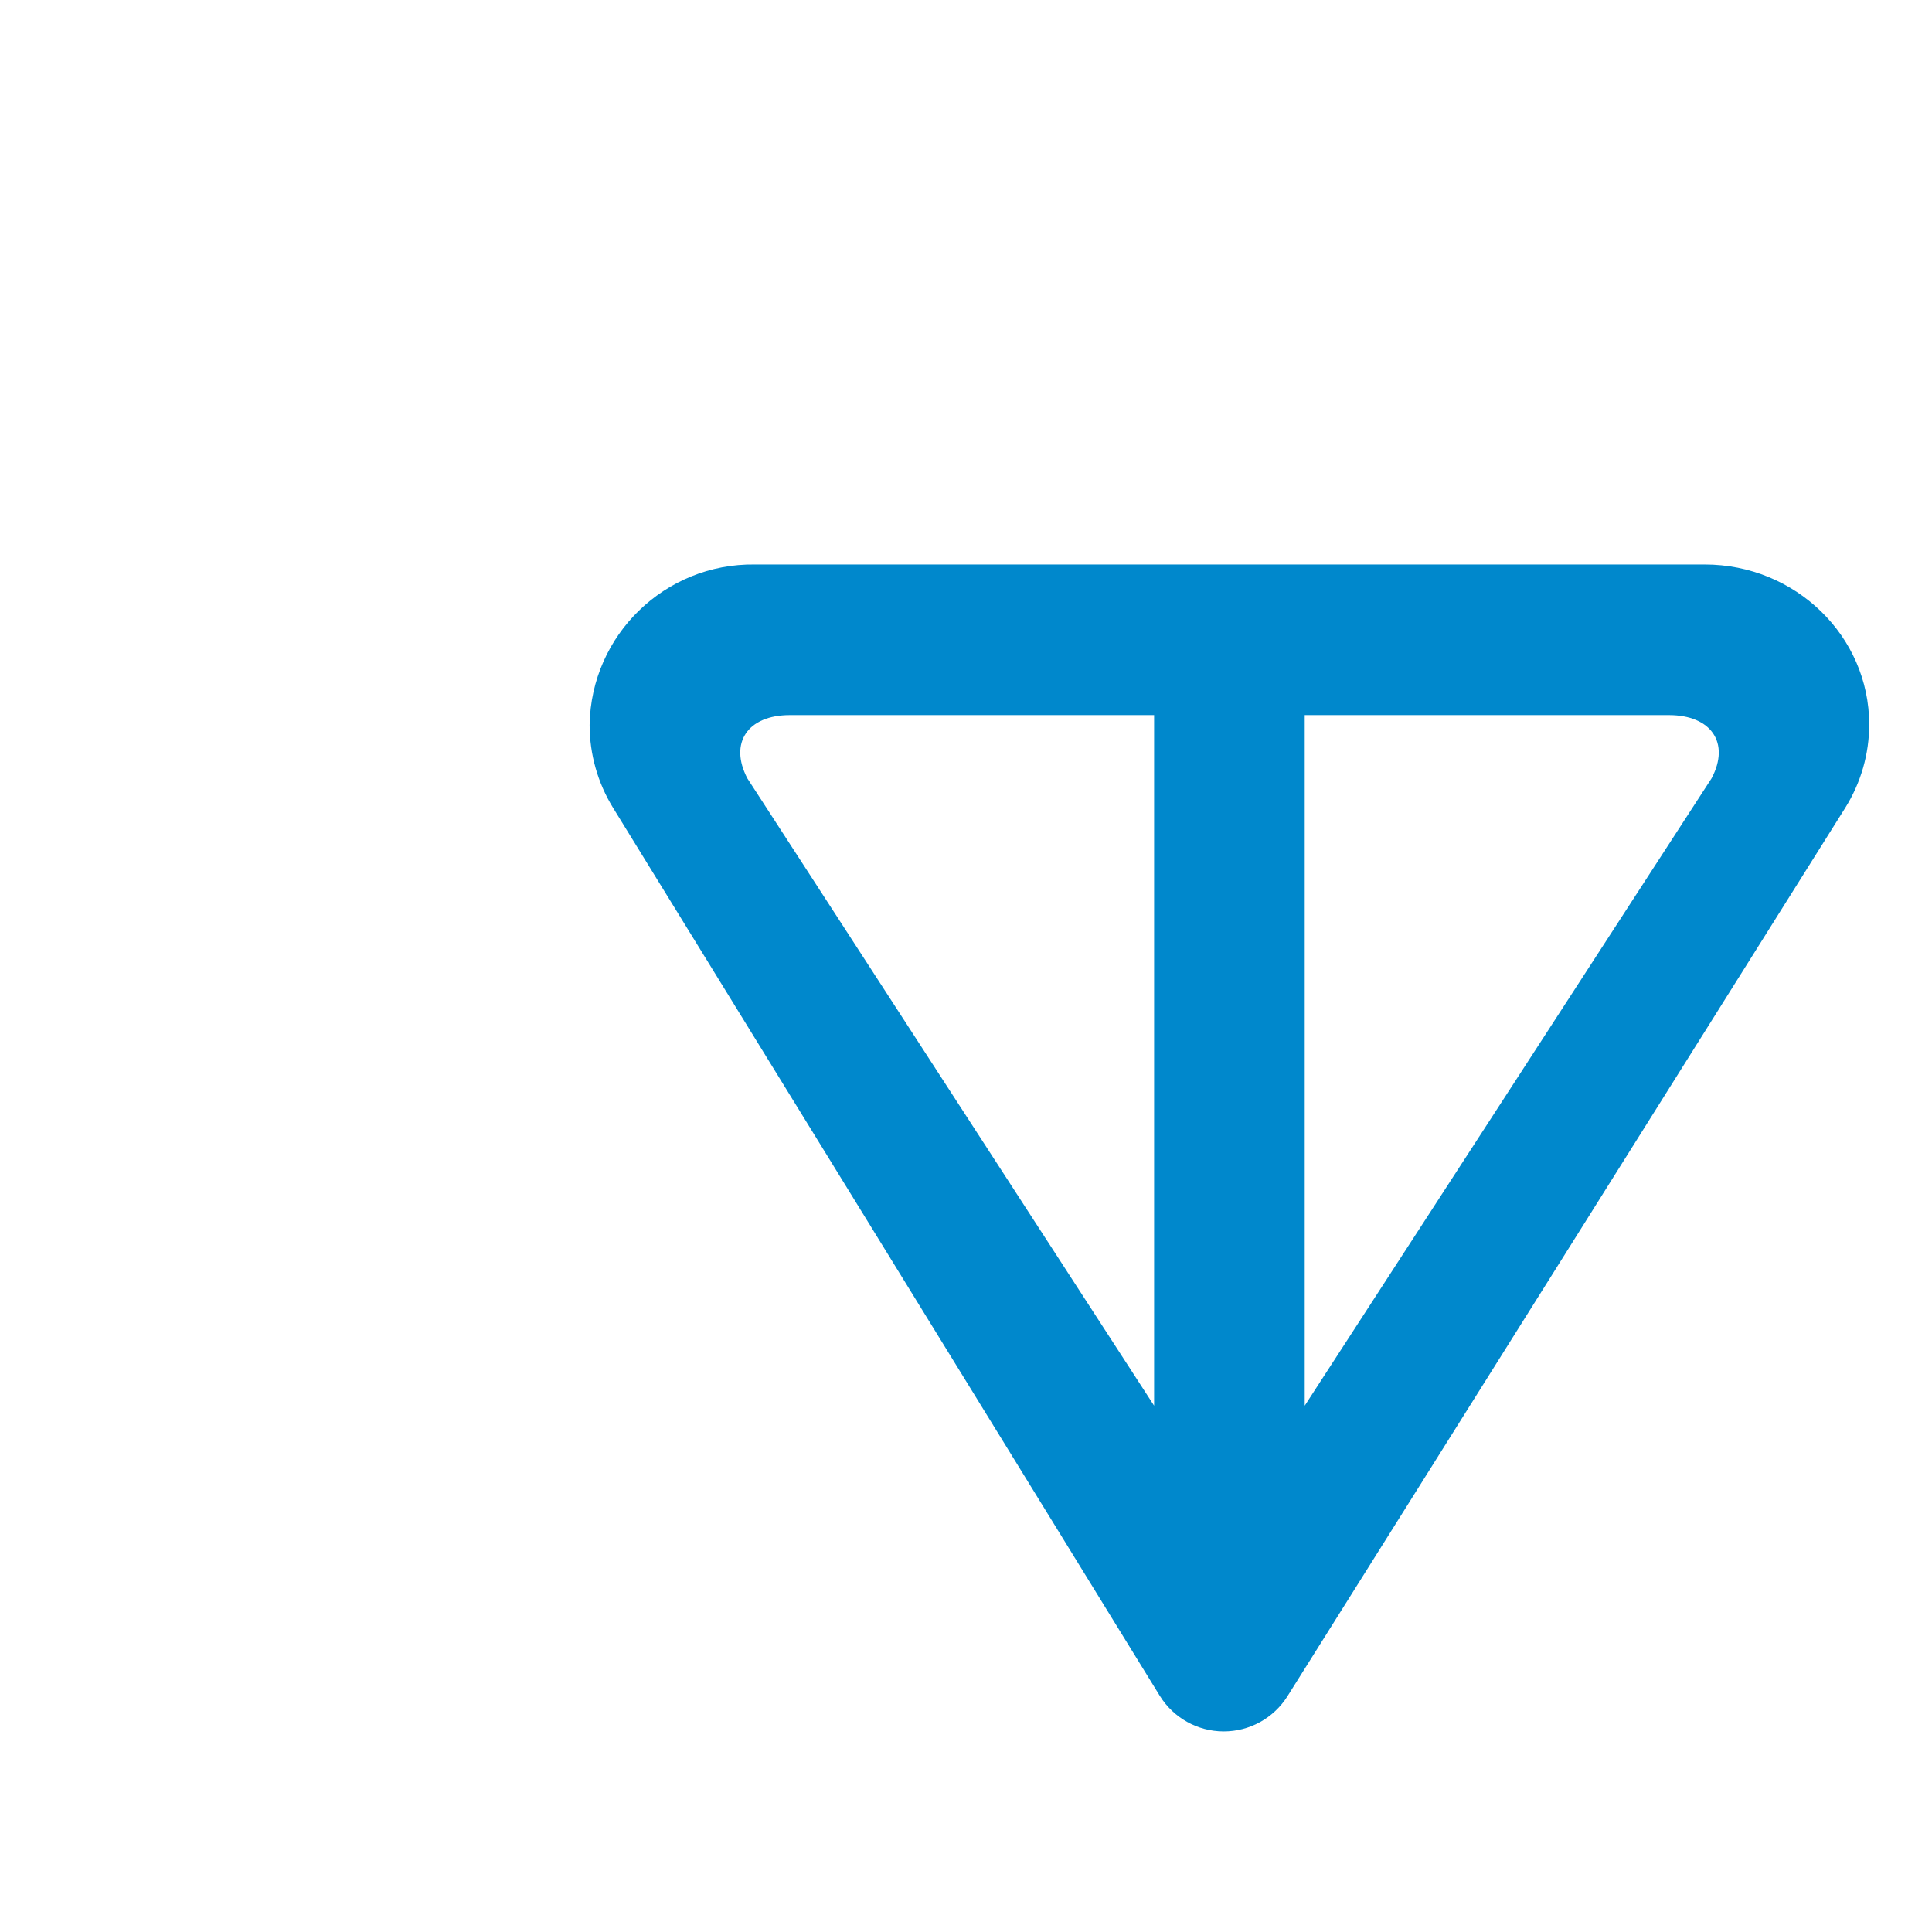
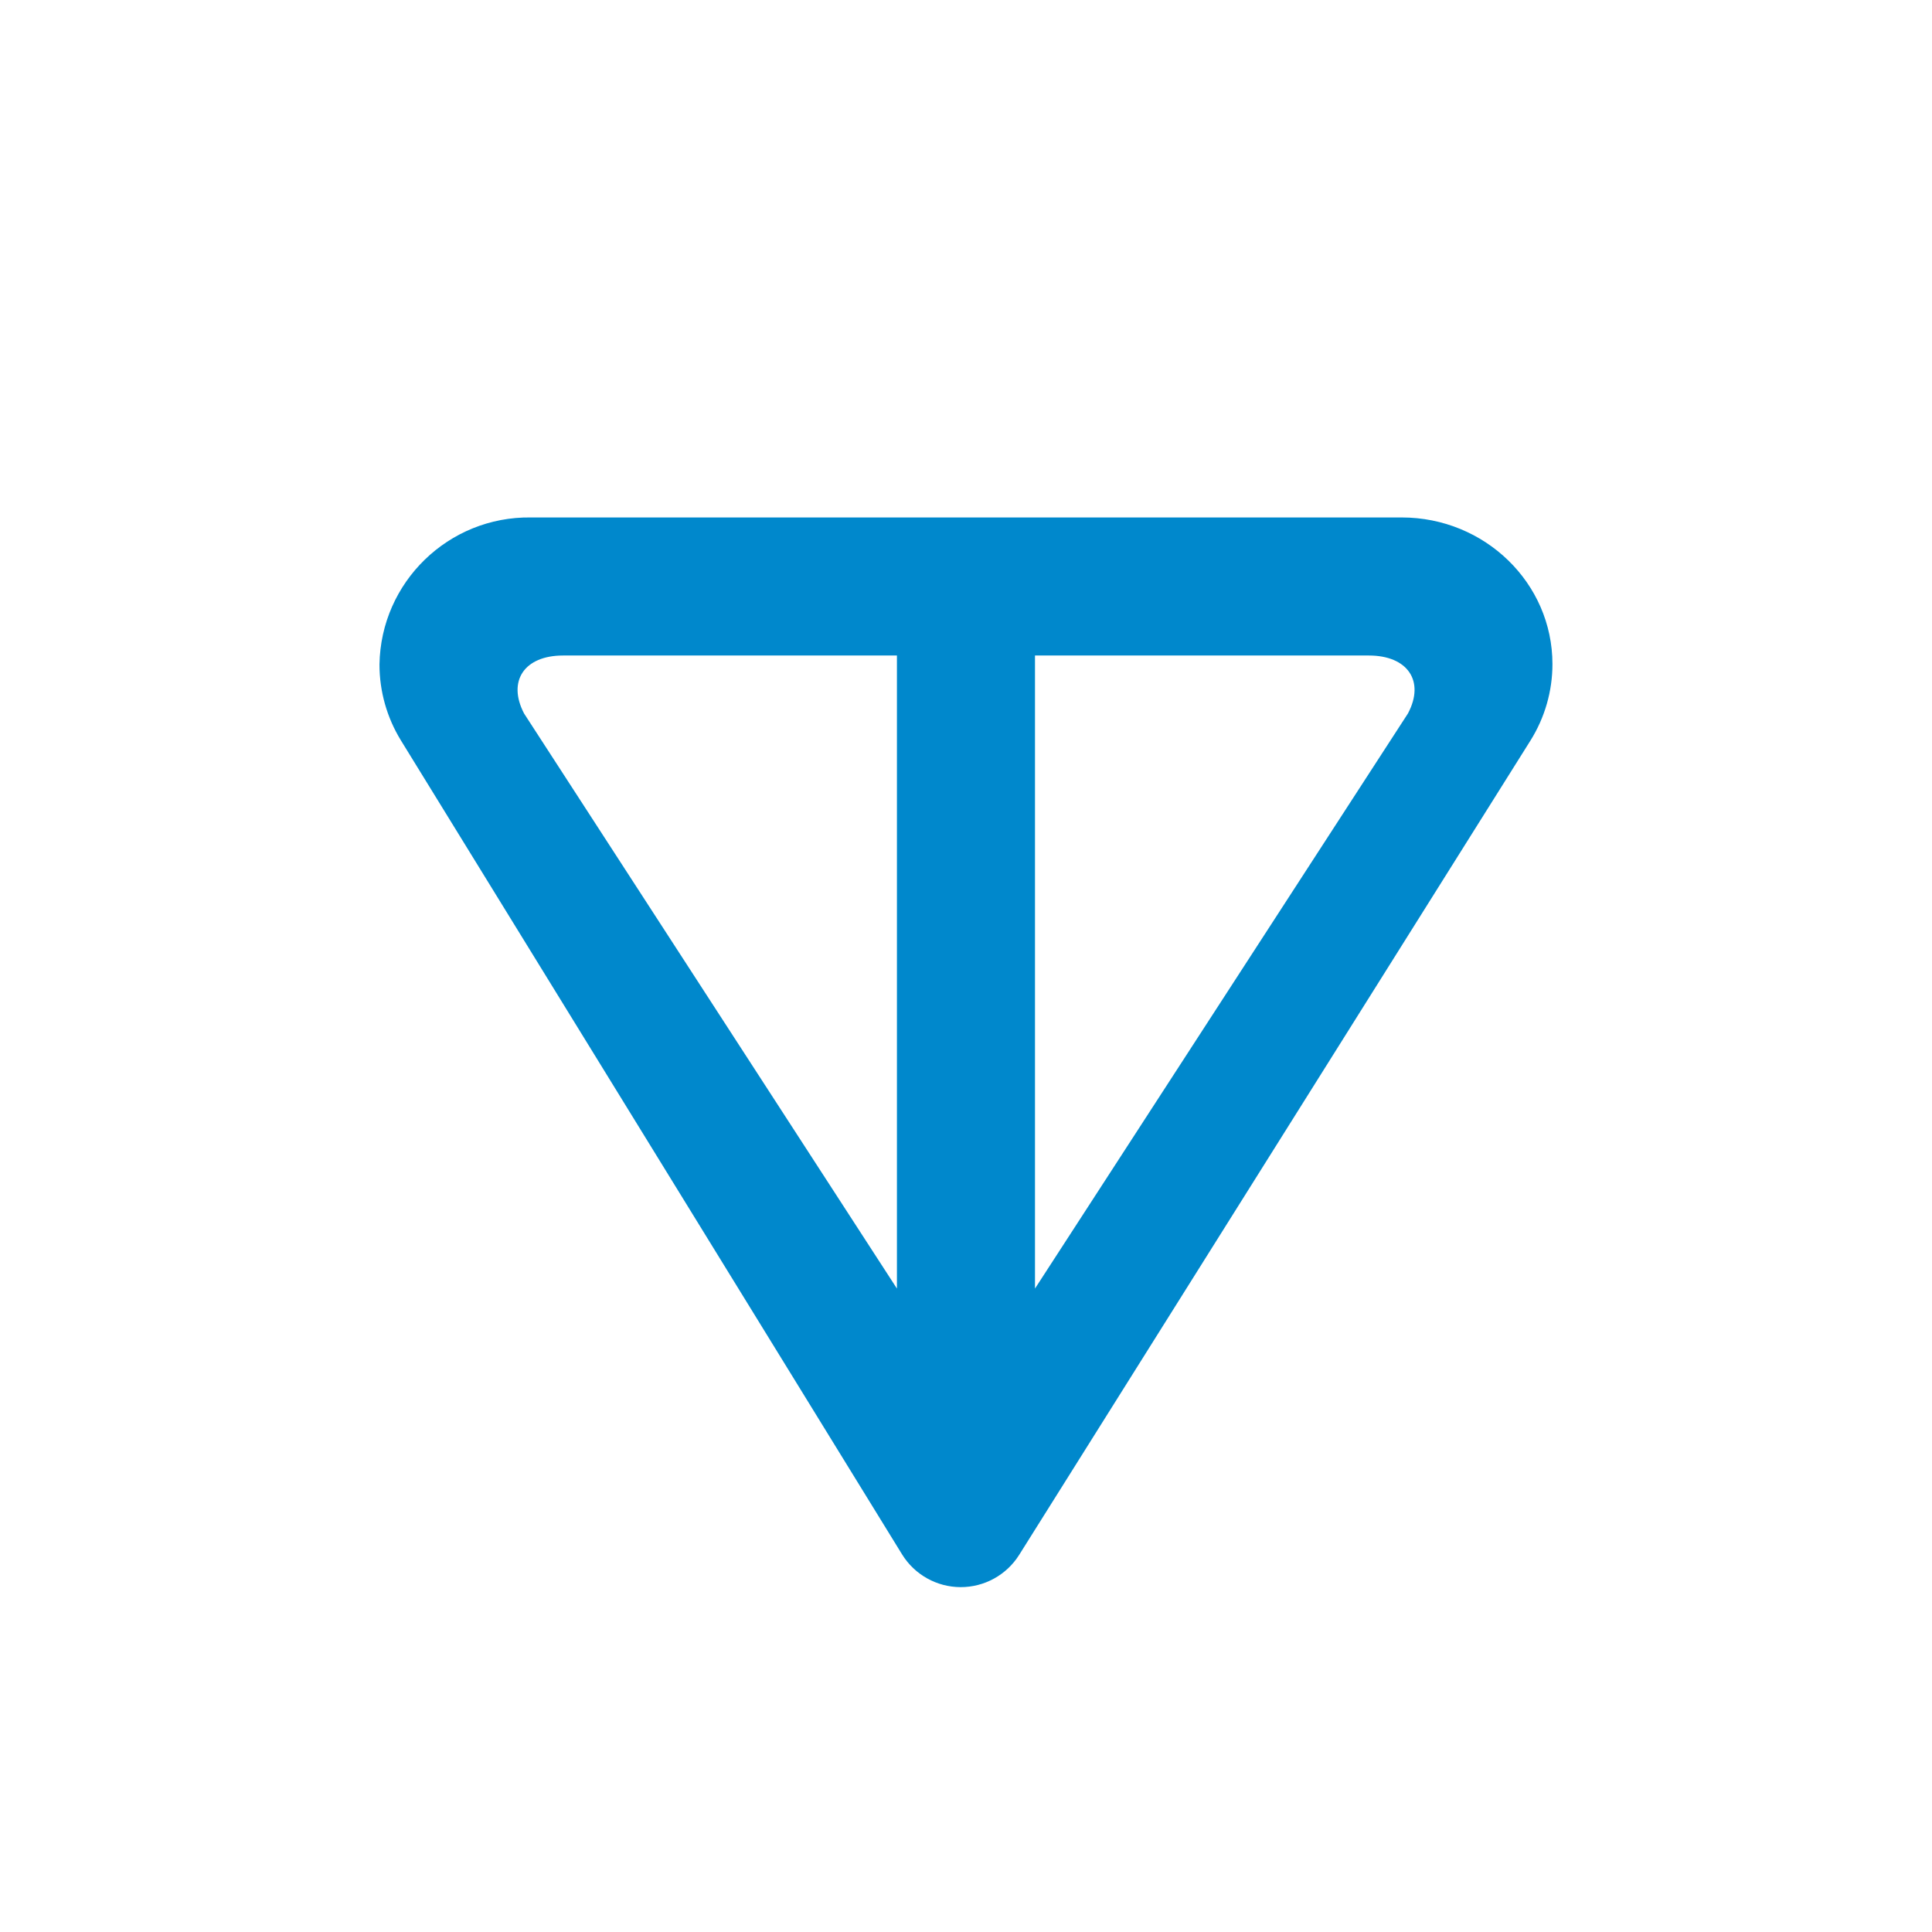
- <svg xmlns="http://www.w3.org/2000/svg" width="20" height="20" viewBox="0 0 18 22">
+ <svg xmlns="http://www.w3.org/2000/svg" width="20" height="20" viewBox="0 0 24 24">
  <path fill="#08C" d="M19.011 9.201L12.66 19.316a.857.857 0 0 1-1.453-.005L4.98 9.197a1.8 1.8 0 0 1-.266-.943a1.856 1.856 0 0 1 1.881-1.826h10.817c1.033 0 1.873.815 1.873 1.822c0 .334-.094.664-.274.951M6.51 8.863l4.632 7.144V8.143H6.994c-.48 0-.694.317-.484.72m6.347 7.144l4.633-7.144c.214-.403-.005-.72-.485-.72h-4.148z" />
</svg>
